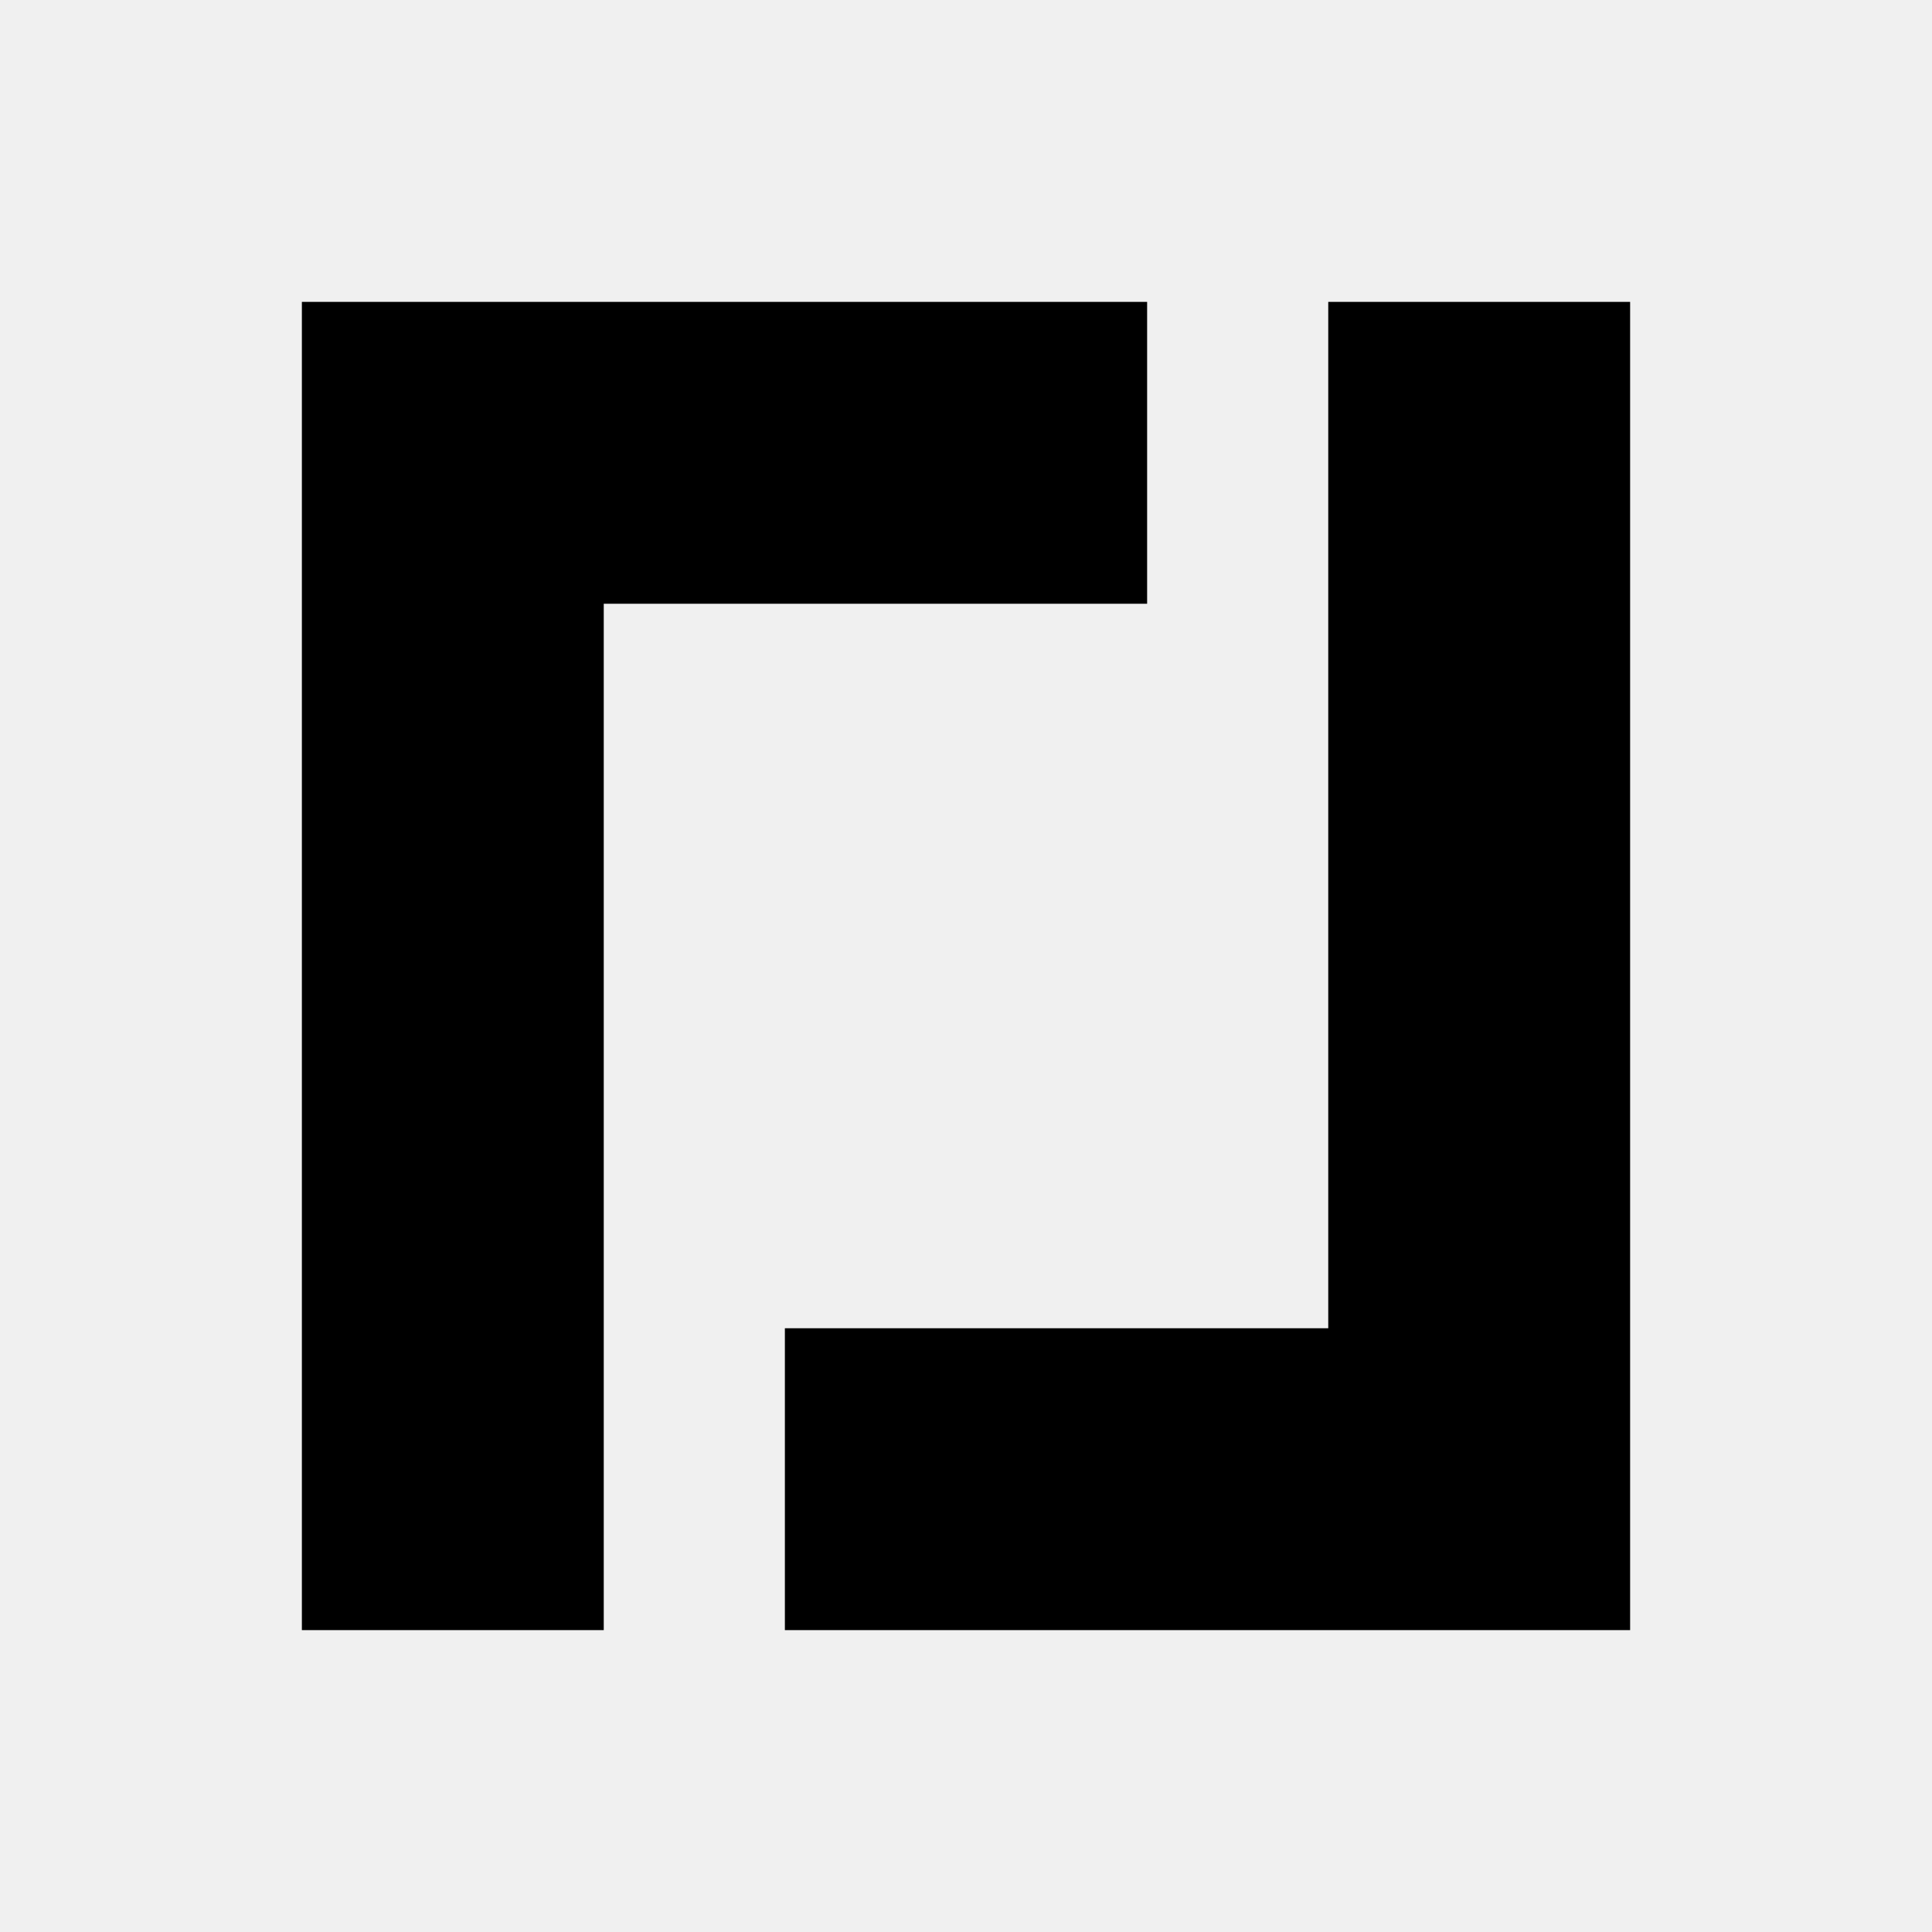
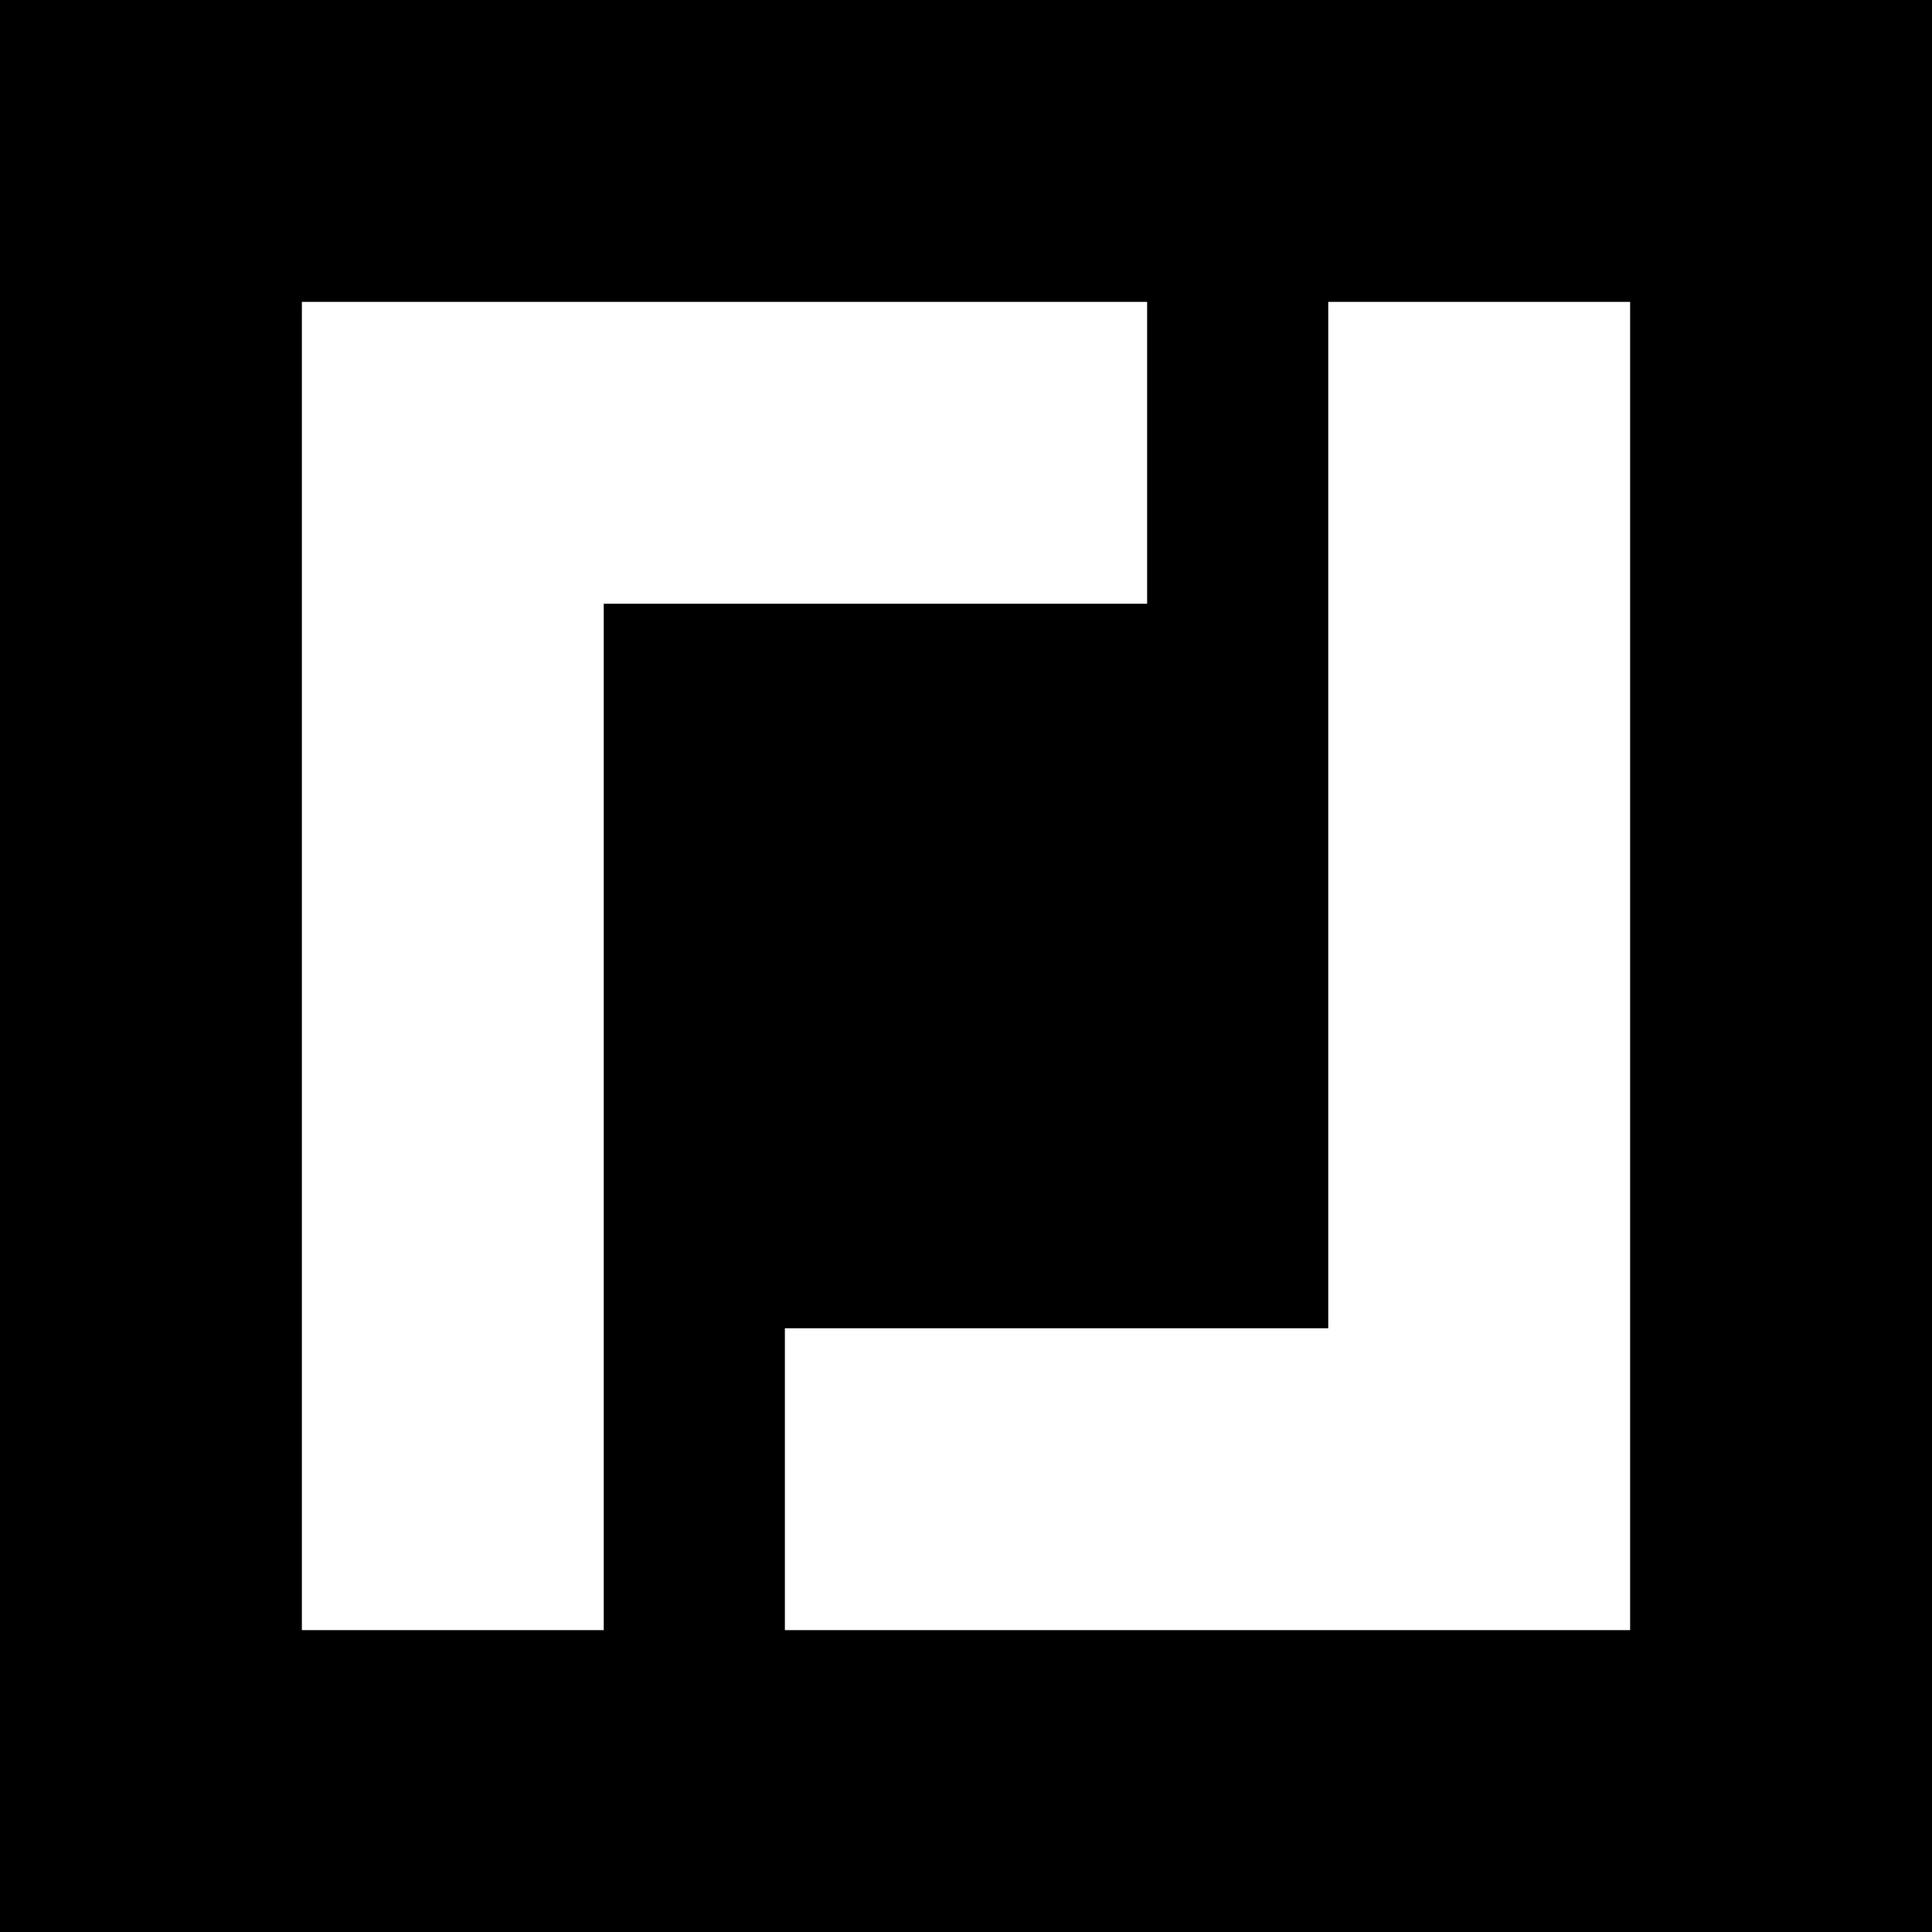
<svg xmlns="http://www.w3.org/2000/svg" viewBox="0 0 64 64" width="64" height="64" role="img">
-   <style>:root{color:#000}@media(prefers-color-scheme:dark){:root{color:#fff}}</style>
-   <path id="mark" fill="currentColor" d="M10 10H38V20H20V54H10ZM44 10H54V54H26V44H44Z" />
+   <rect width="64" height="64" fill="#000" />
+   <path id="mark" fill="#fff" d="M10 10H38V20H20V54H10ZM44 10H54V54H26V44H44Z" />
</svg>
